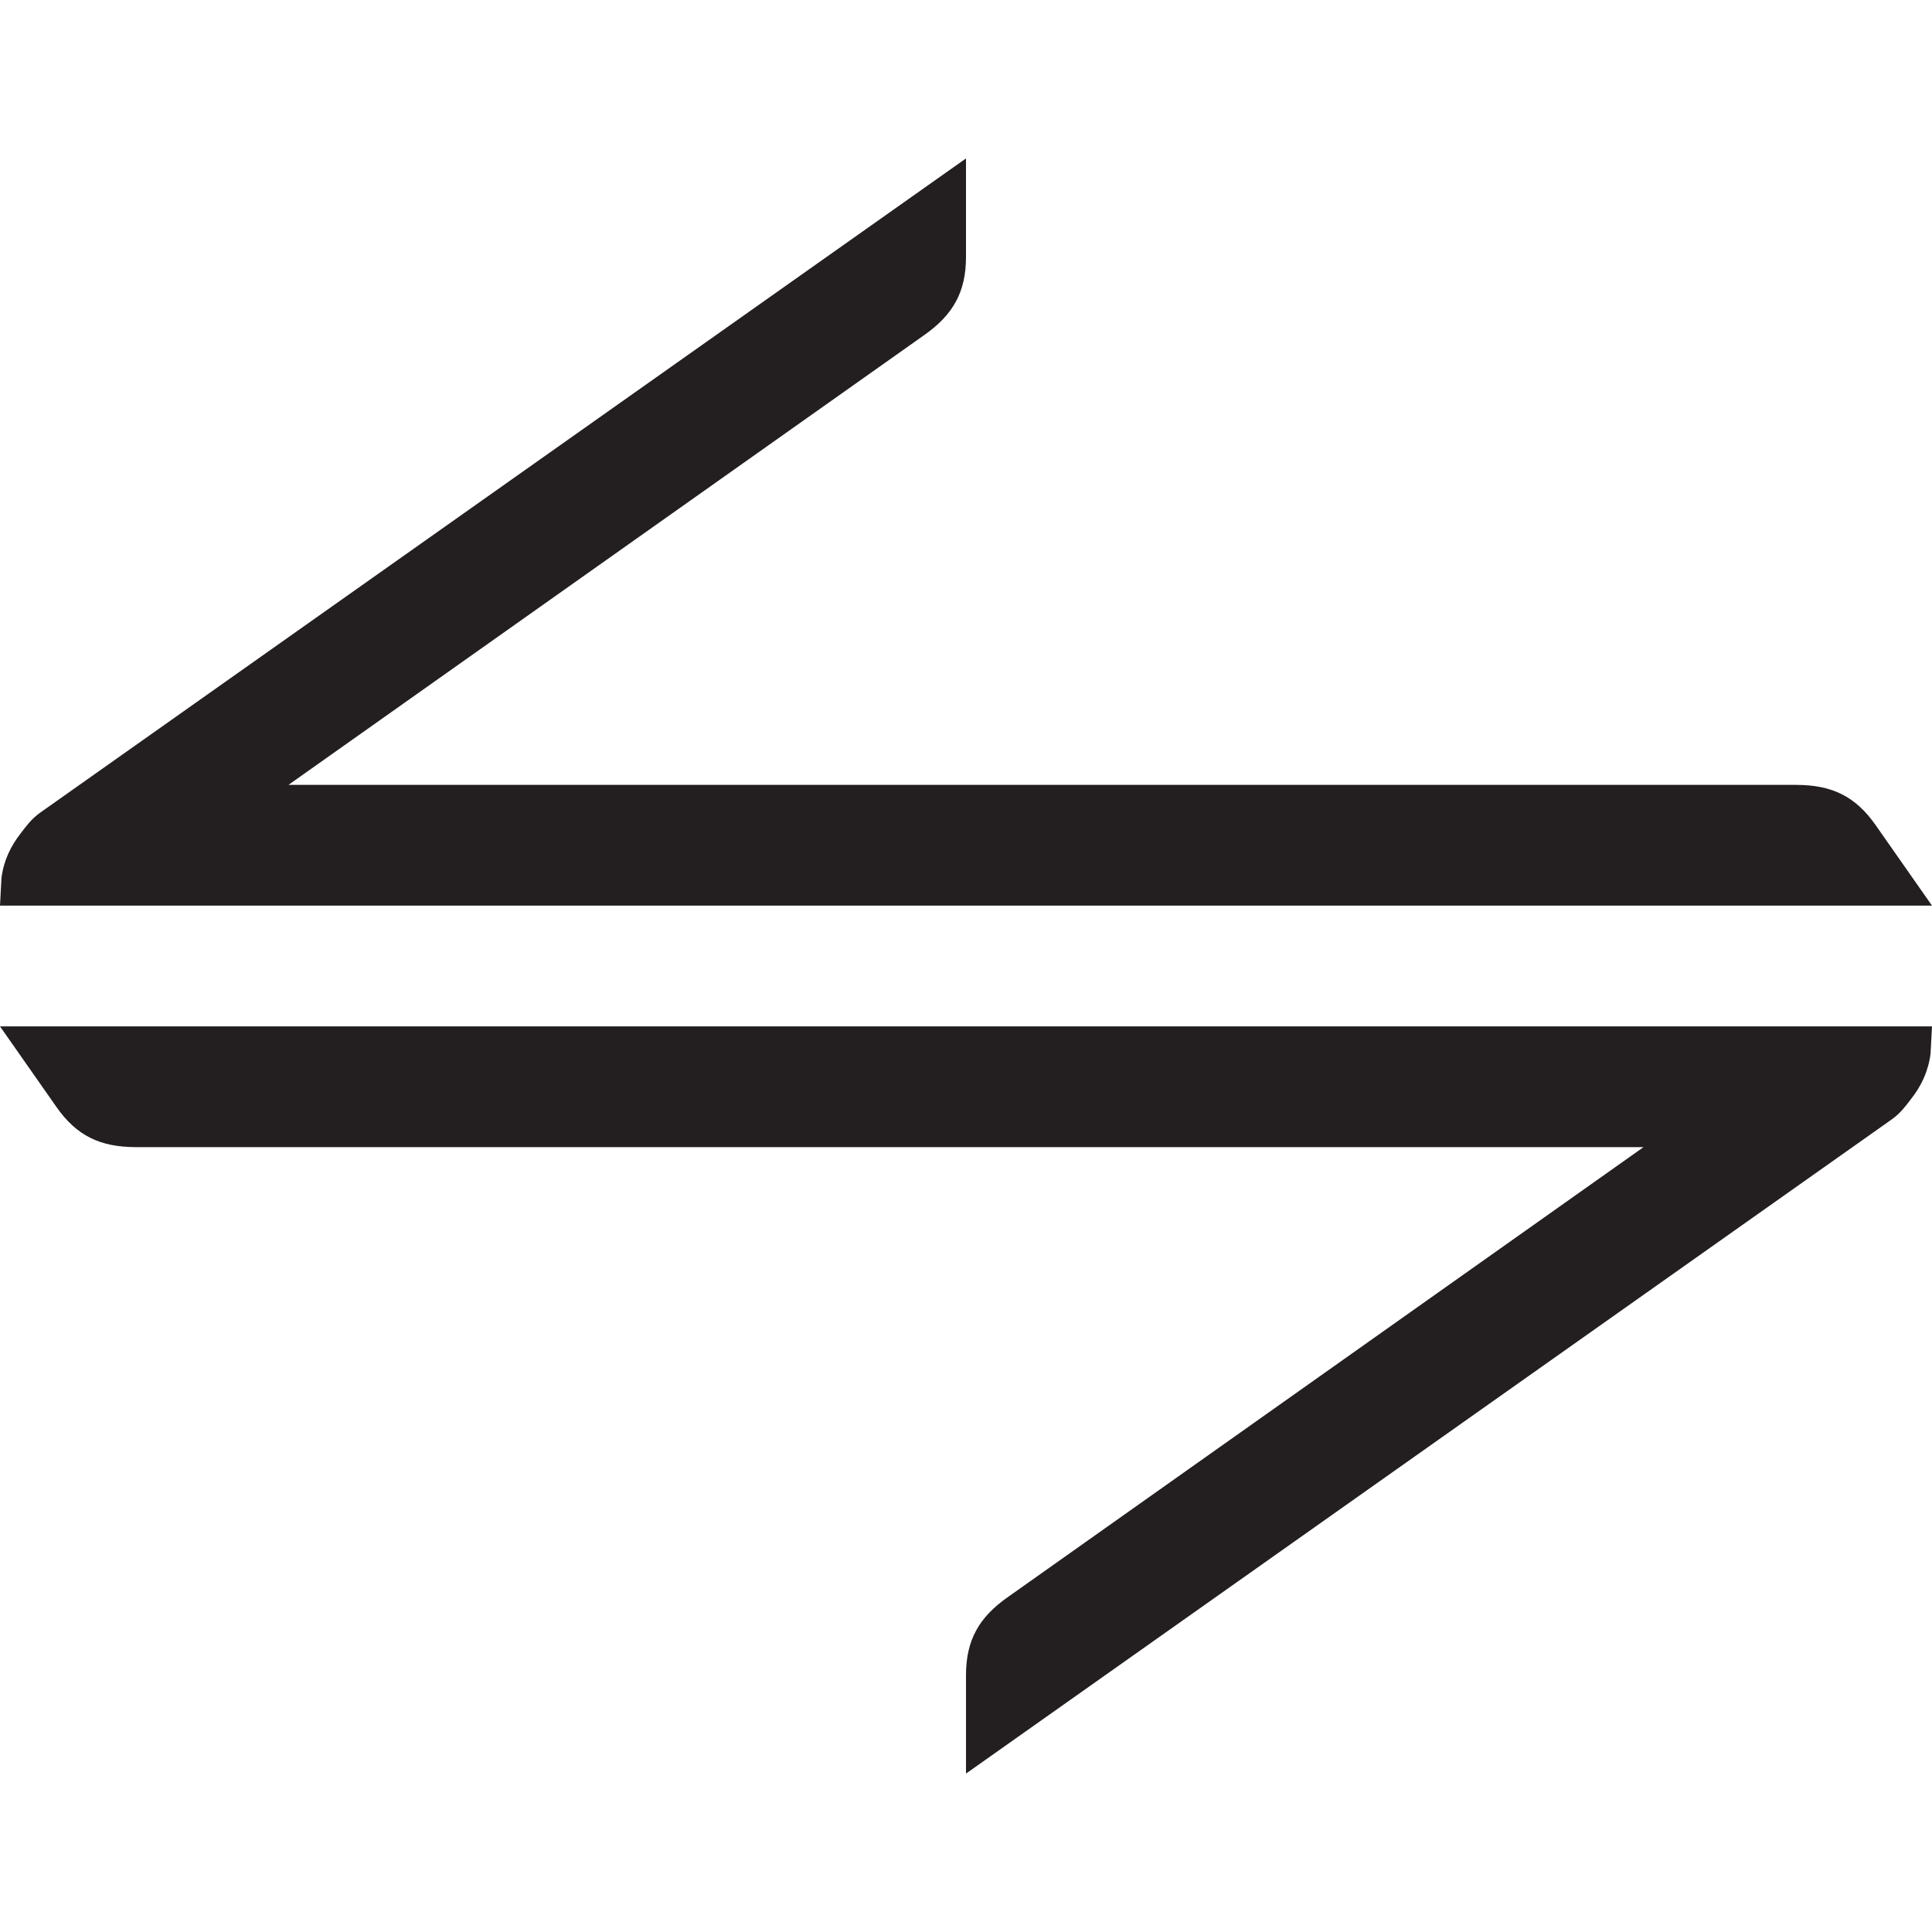
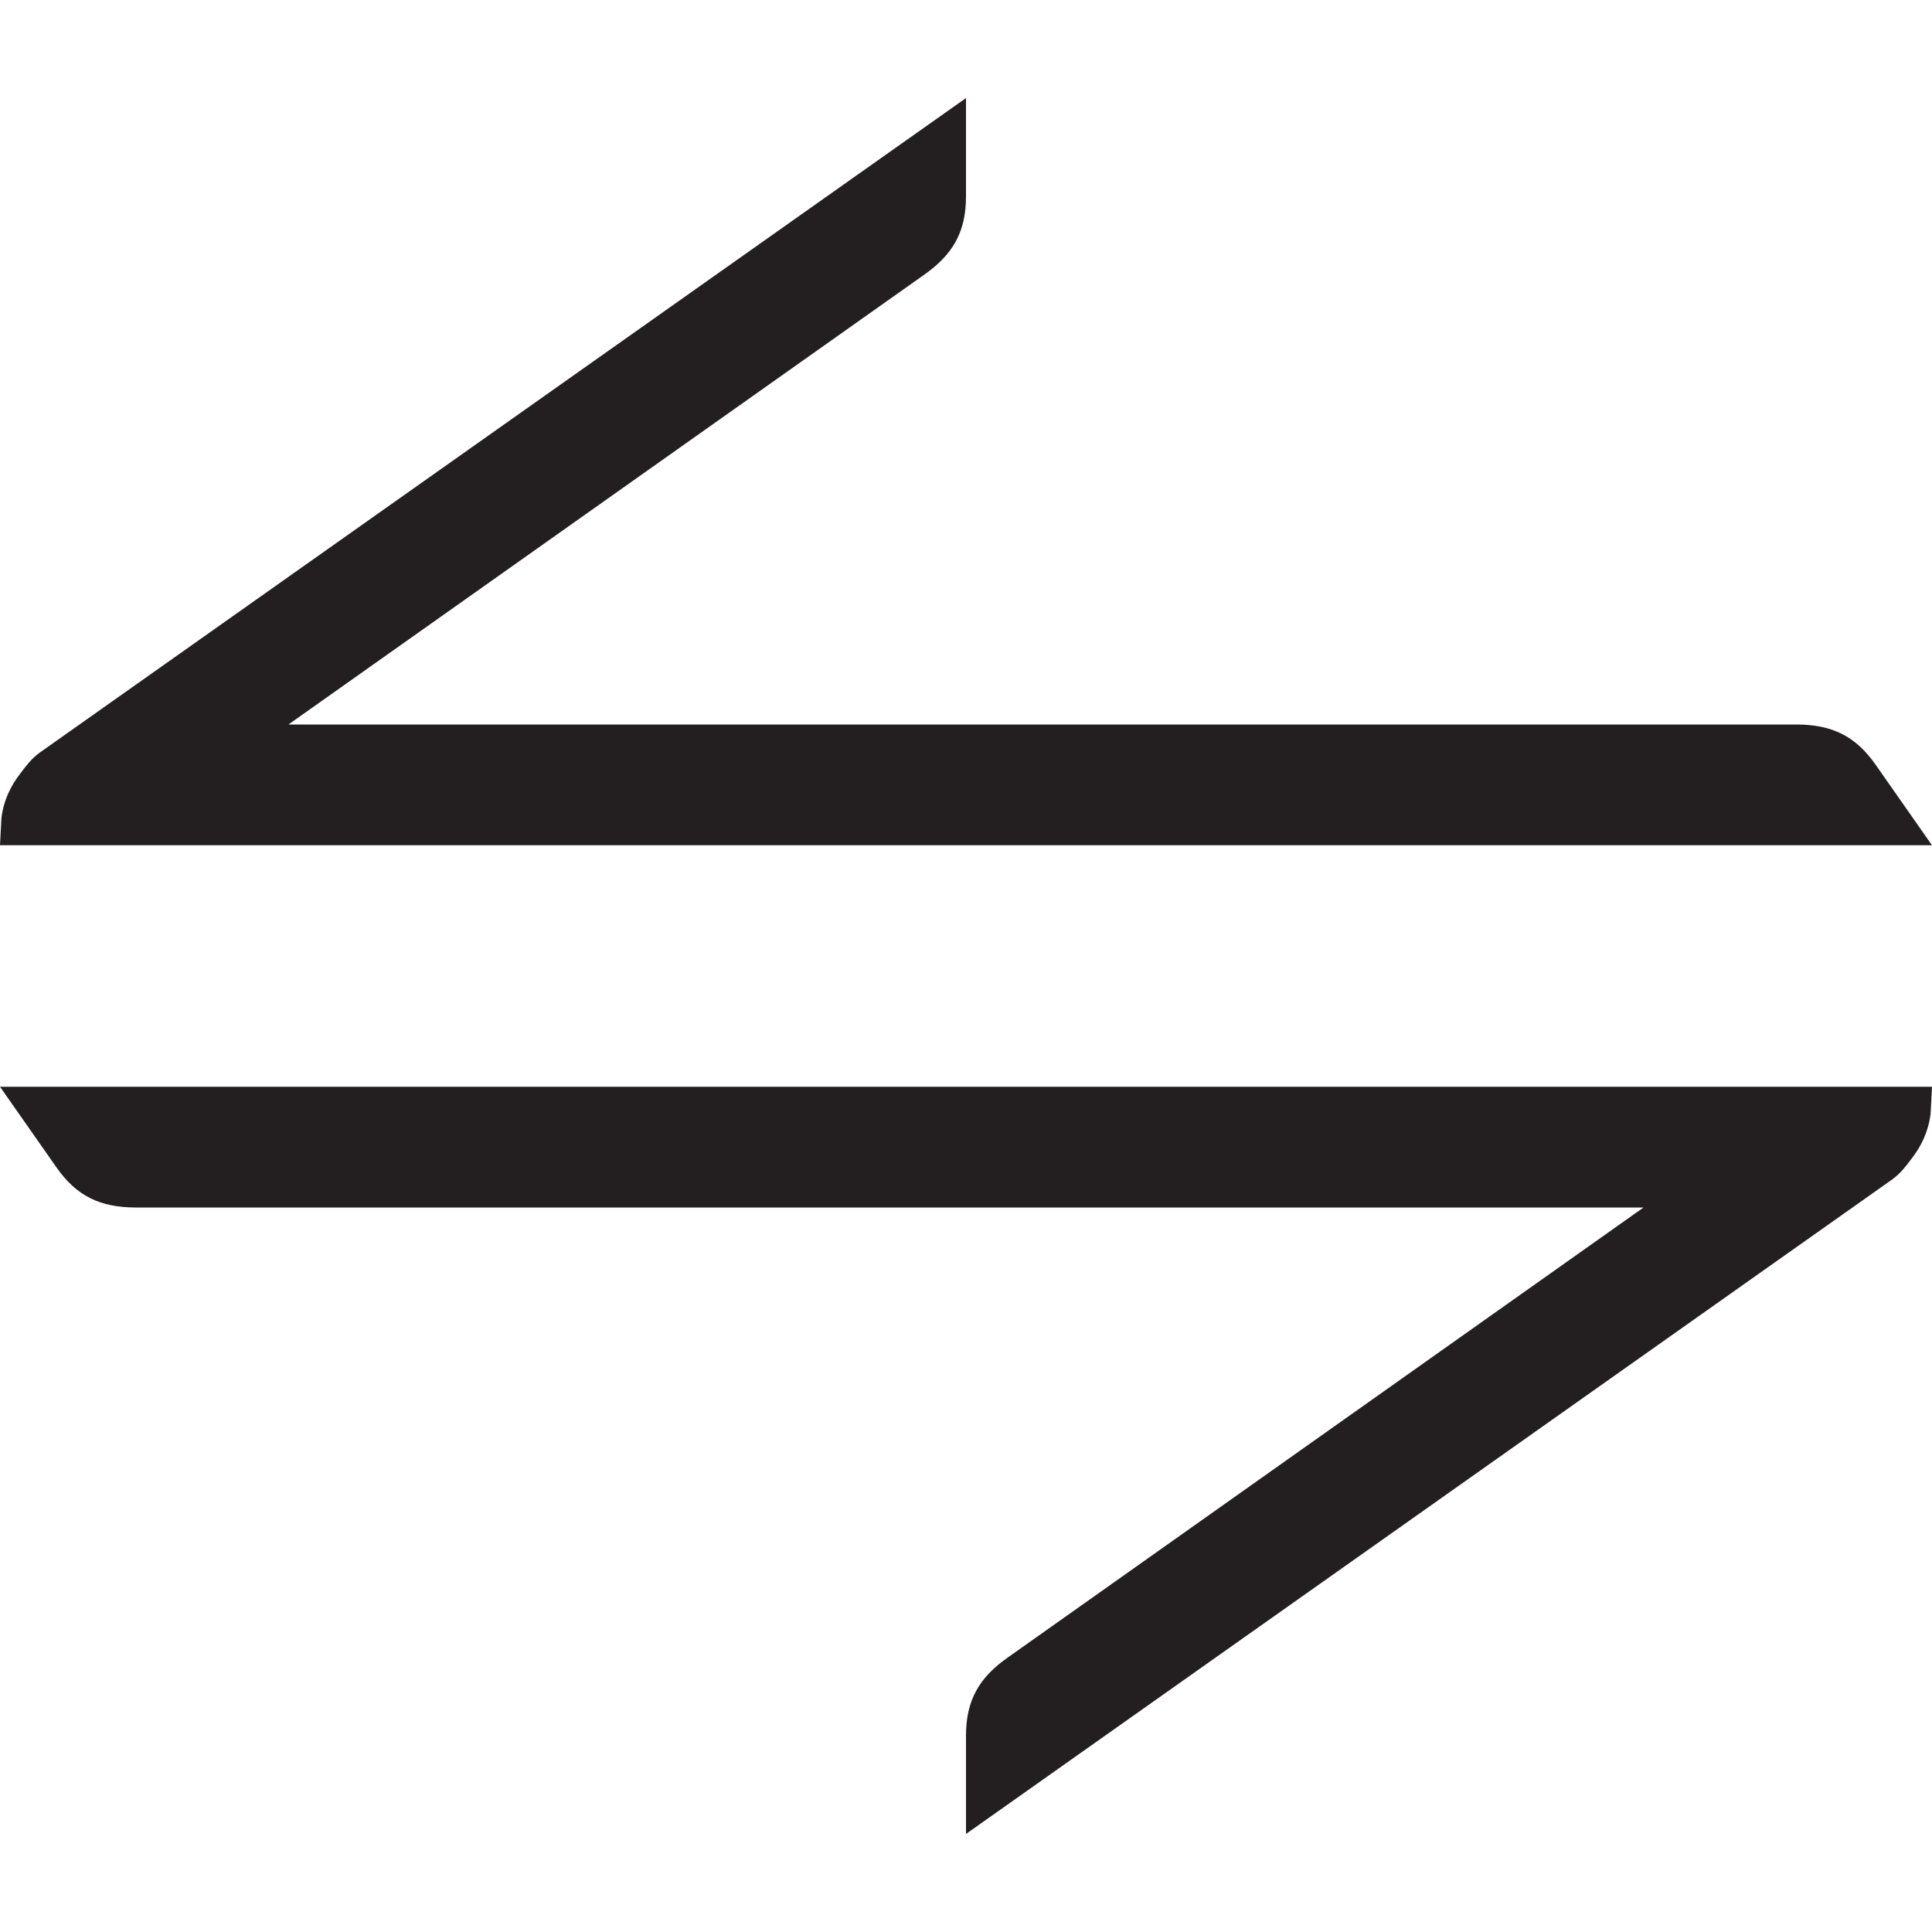
- <svg xmlns="http://www.w3.org/2000/svg" version="1.1" id="Layer_2" x="0px" y="0px" width="16px" height="16px" viewBox="0 0 16 16" style="enable-background:new 0 0 16 16;" xml:space="preserve">
-   <path style="fill:#231F20;" d="M16,8.5l-0.012,0.227c-0.019,0.146-0.077,0.268-0.162,0.375C15.782,9.16,15.74,9.217,15.67,9.268  L8,14.688v-0.814c0-0.291,0.107-0.48,0.347-0.648L13.611,9.5H1.123C0.83,9.499,0.635,9.407,0.467,9.167L0,8.5H16z M16,7.5  l-0.467-0.667c-0.168-0.24-0.363-0.332-0.656-0.333H2.389l5.265-3.725C7.893,2.607,8,2.418,8,2.127V1.312l-7.67,5.42  C0.26,6.783,0.218,6.84,0.174,6.898C0.089,7.006,0.03,7.127,0.012,7.273L0,7.5H16z" />
+ <svg xmlns="http://www.w3.org/2000/svg" version="1.1" id="Layer_2" x="0px" y="0px" width="16px" height="16px" viewBox="0 0 16 16" enable-background="new 0 0 16 16" xml:space="preserve">
+   <path fill="#231F20" d="M16,9l-0.012,0.227c-0.019,0.146-0.077,0.268-0.162,0.375C15.782,9.66,15.74,9.717,15.67,9.768L8,15.188  v-0.814c0-0.291,0.107-0.48,0.347-0.648L13.611,10H1.123C0.83,9.999,0.635,9.907,0.467,9.667L0,9H16z M16,7l-0.467-0.667  C15.365,6.093,15.17,6.001,14.877,6H2.389l5.265-3.725C7.893,2.107,8,1.918,8,1.627V0.812l-7.67,5.42  C0.26,6.283,0.218,6.34,0.174,6.398C0.089,6.506,0.03,6.627,0.012,6.773L0,7H16z" />
</svg>
